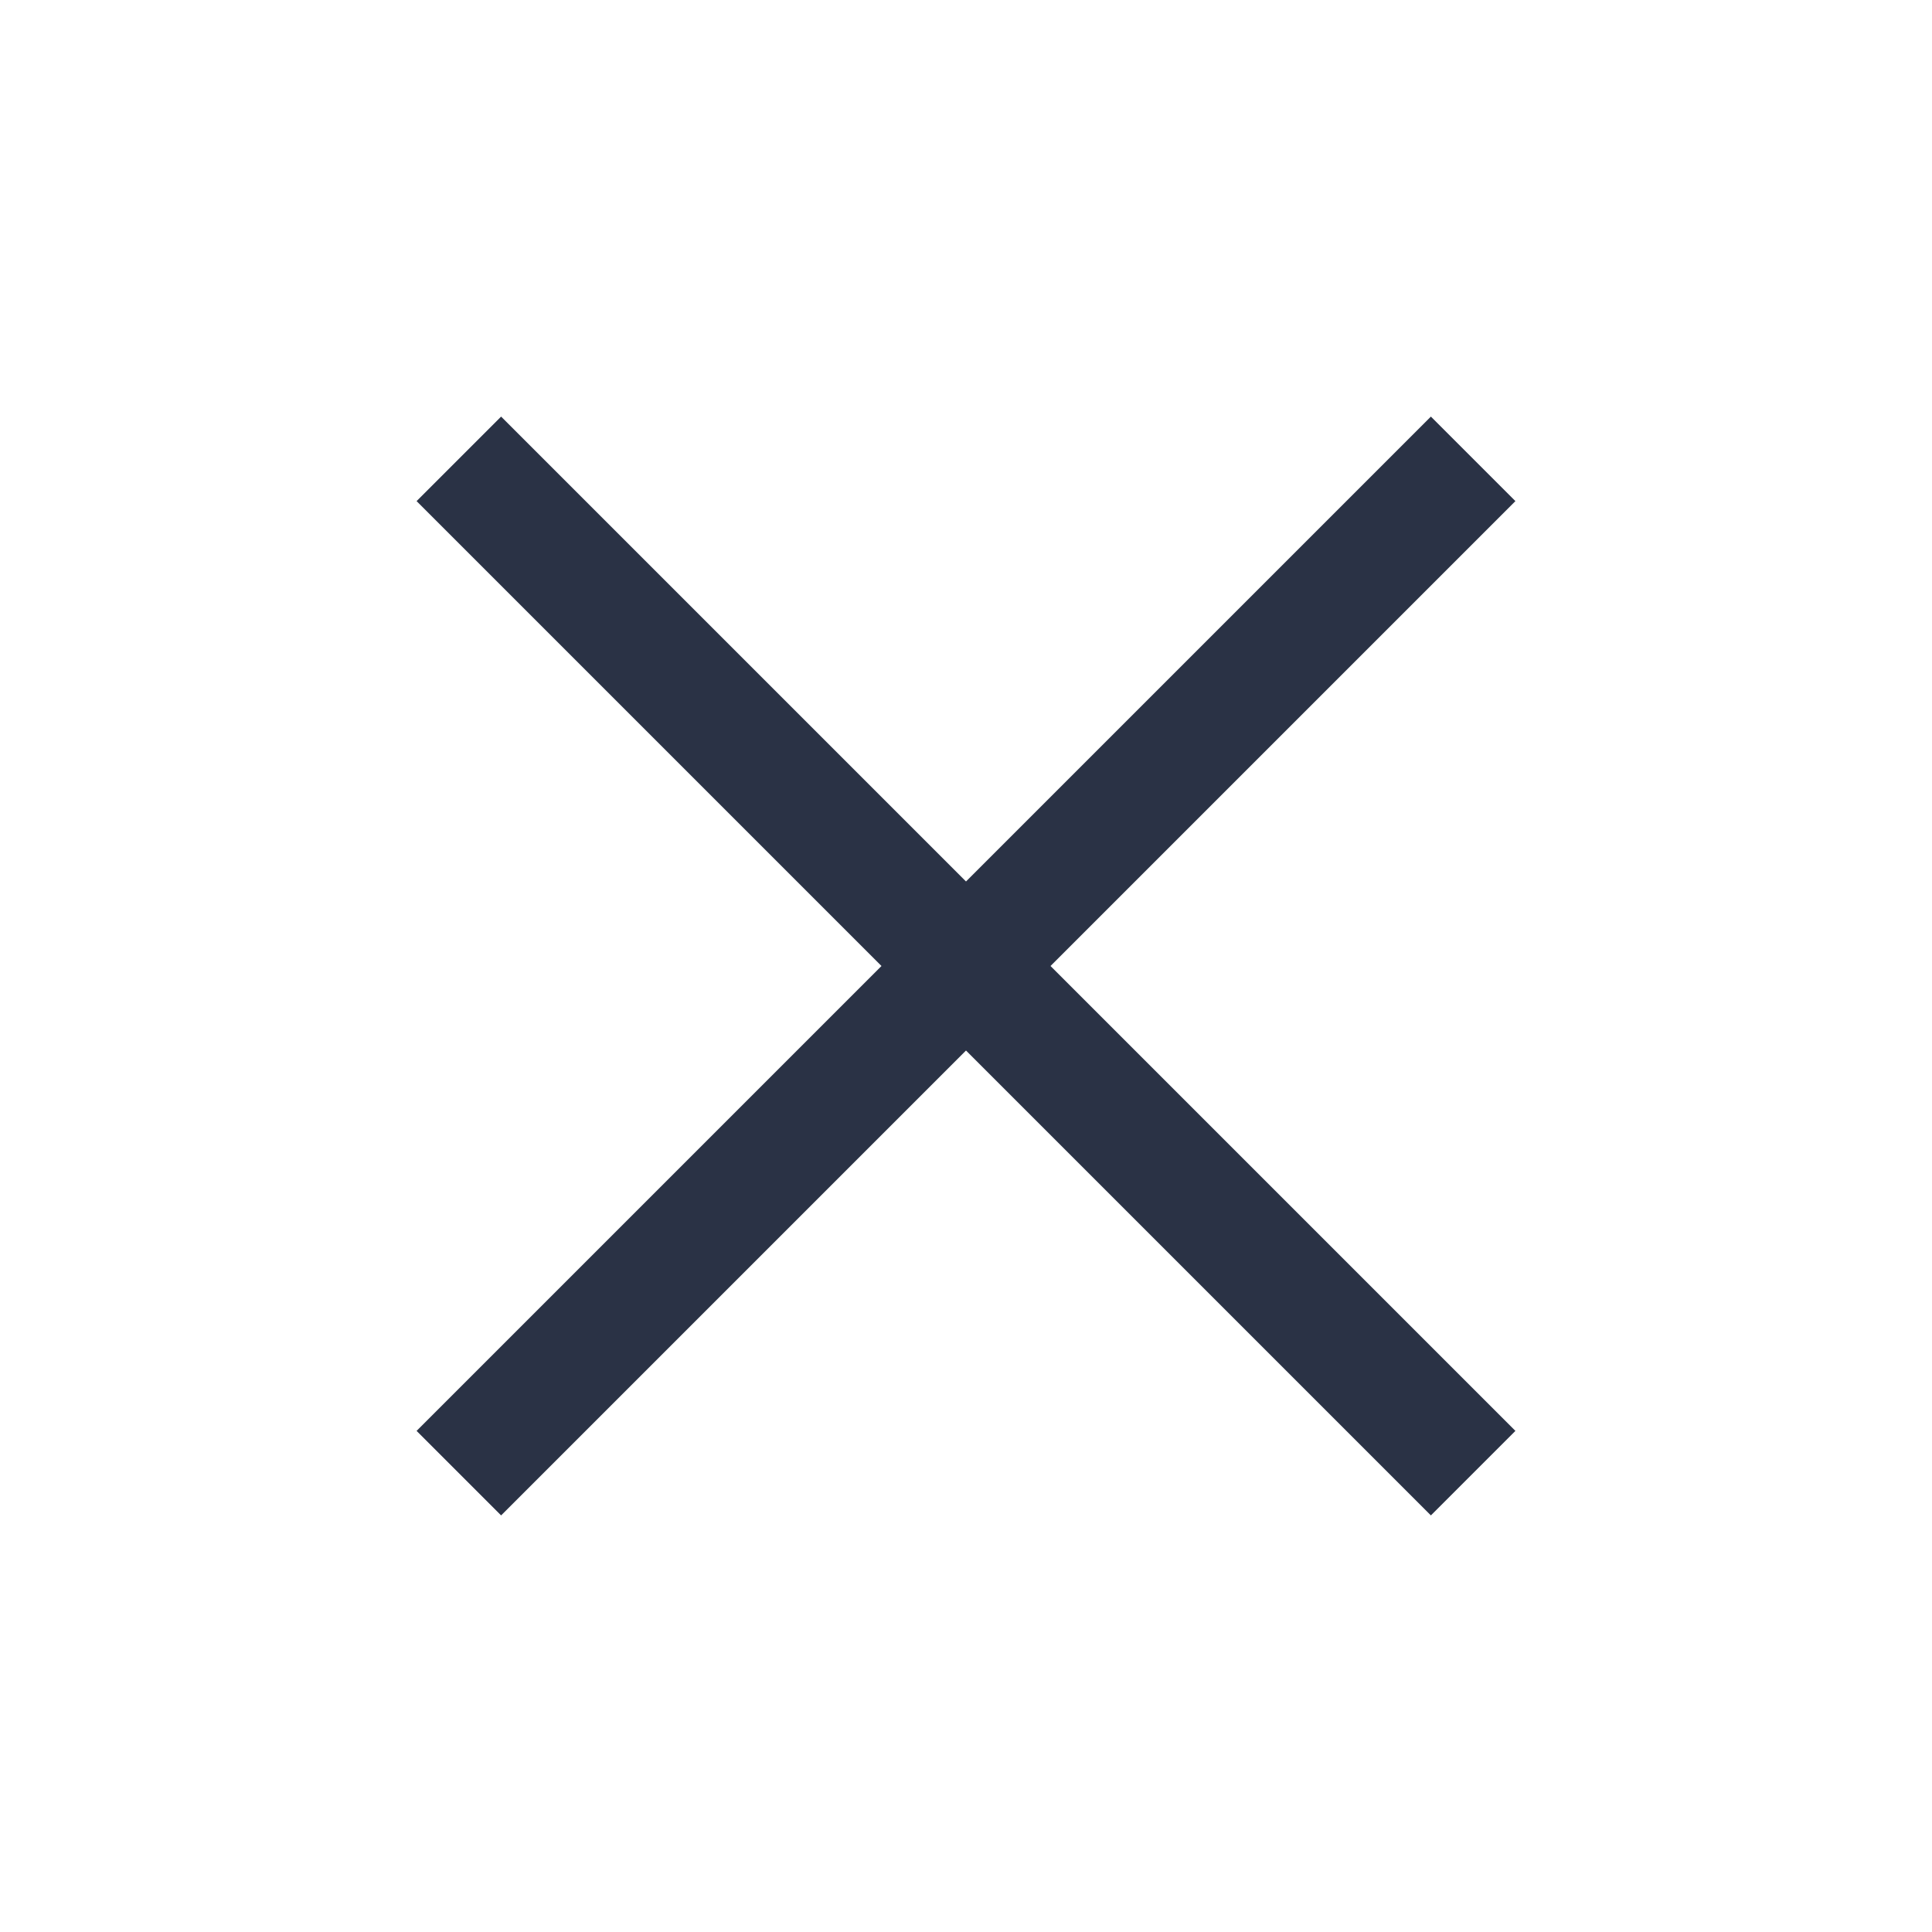
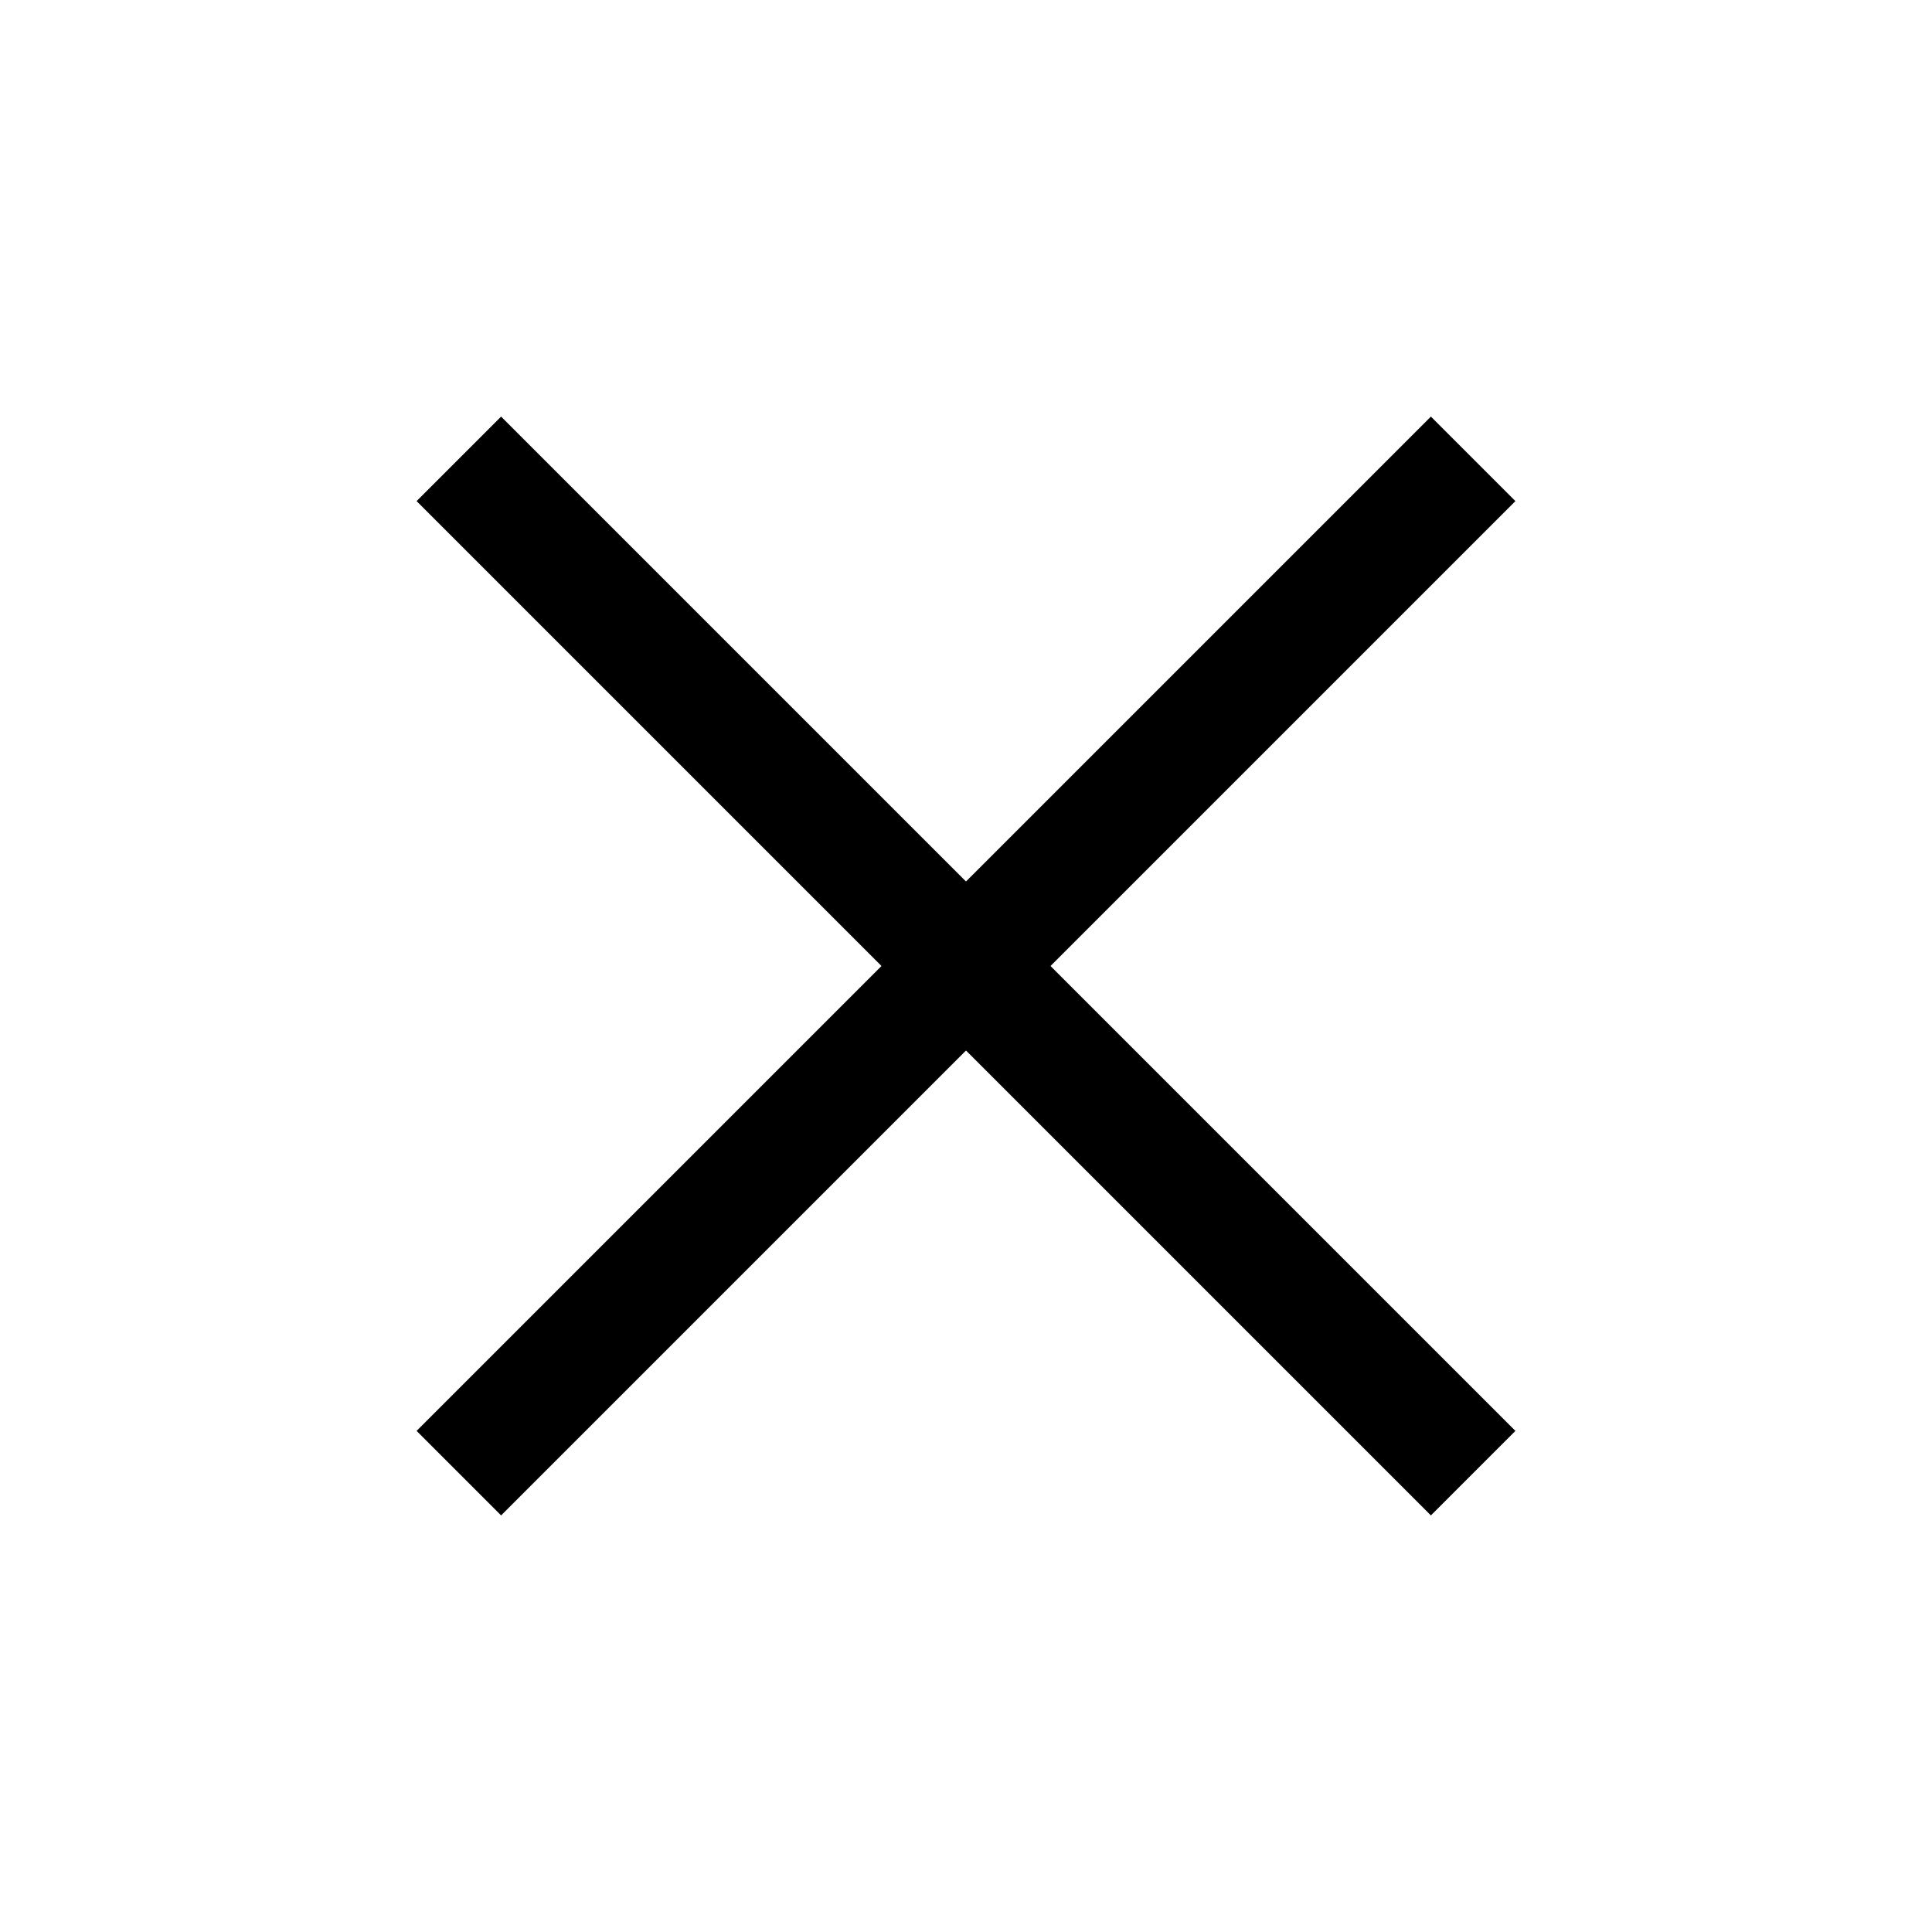
<svg xmlns="http://www.w3.org/2000/svg" width="48" height="48" viewBox="0 0 48 48" fill="none">
-   <path d="M12.45 37.65L10.35 35.55L21.9 24L10.35 12.45L12.45 10.35L24 21.9L35.55 10.35L37.65 12.45L26.1 24L37.65 35.55L35.55 37.65L24 26.1L12.45 37.65Z" fill="#2A3245" />
+   <path d="M12.45 37.65L10.35 35.55L21.9 24L10.35 12.45L12.45 10.35L24 21.9L35.55 10.35L37.65 12.45L26.1 24L37.65 35.55L35.55 37.65L24 26.1L12.45 37.65Z" fill="currentColor" />
</svg>
